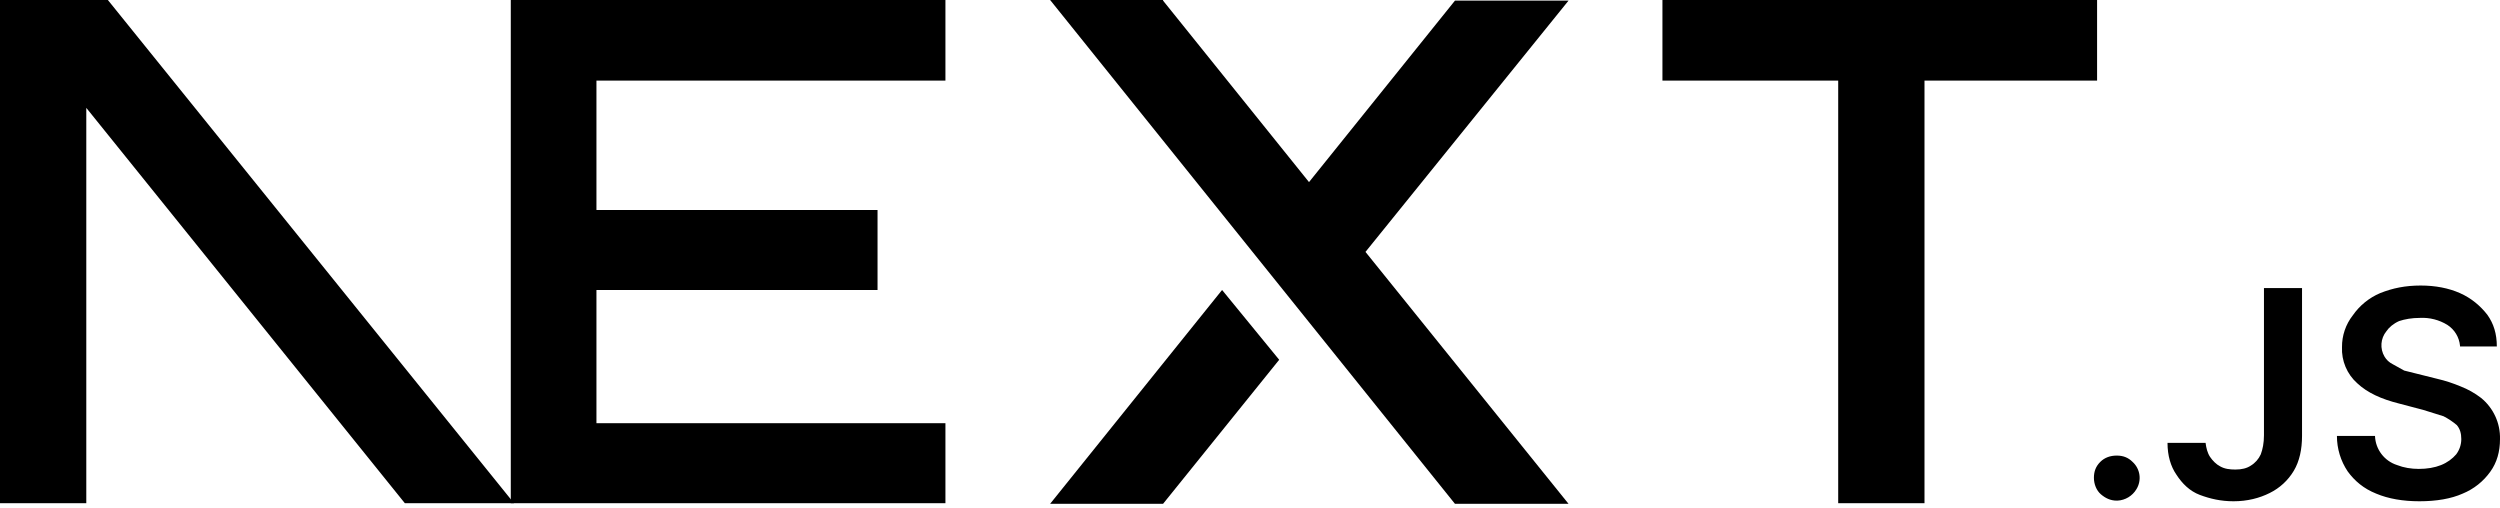
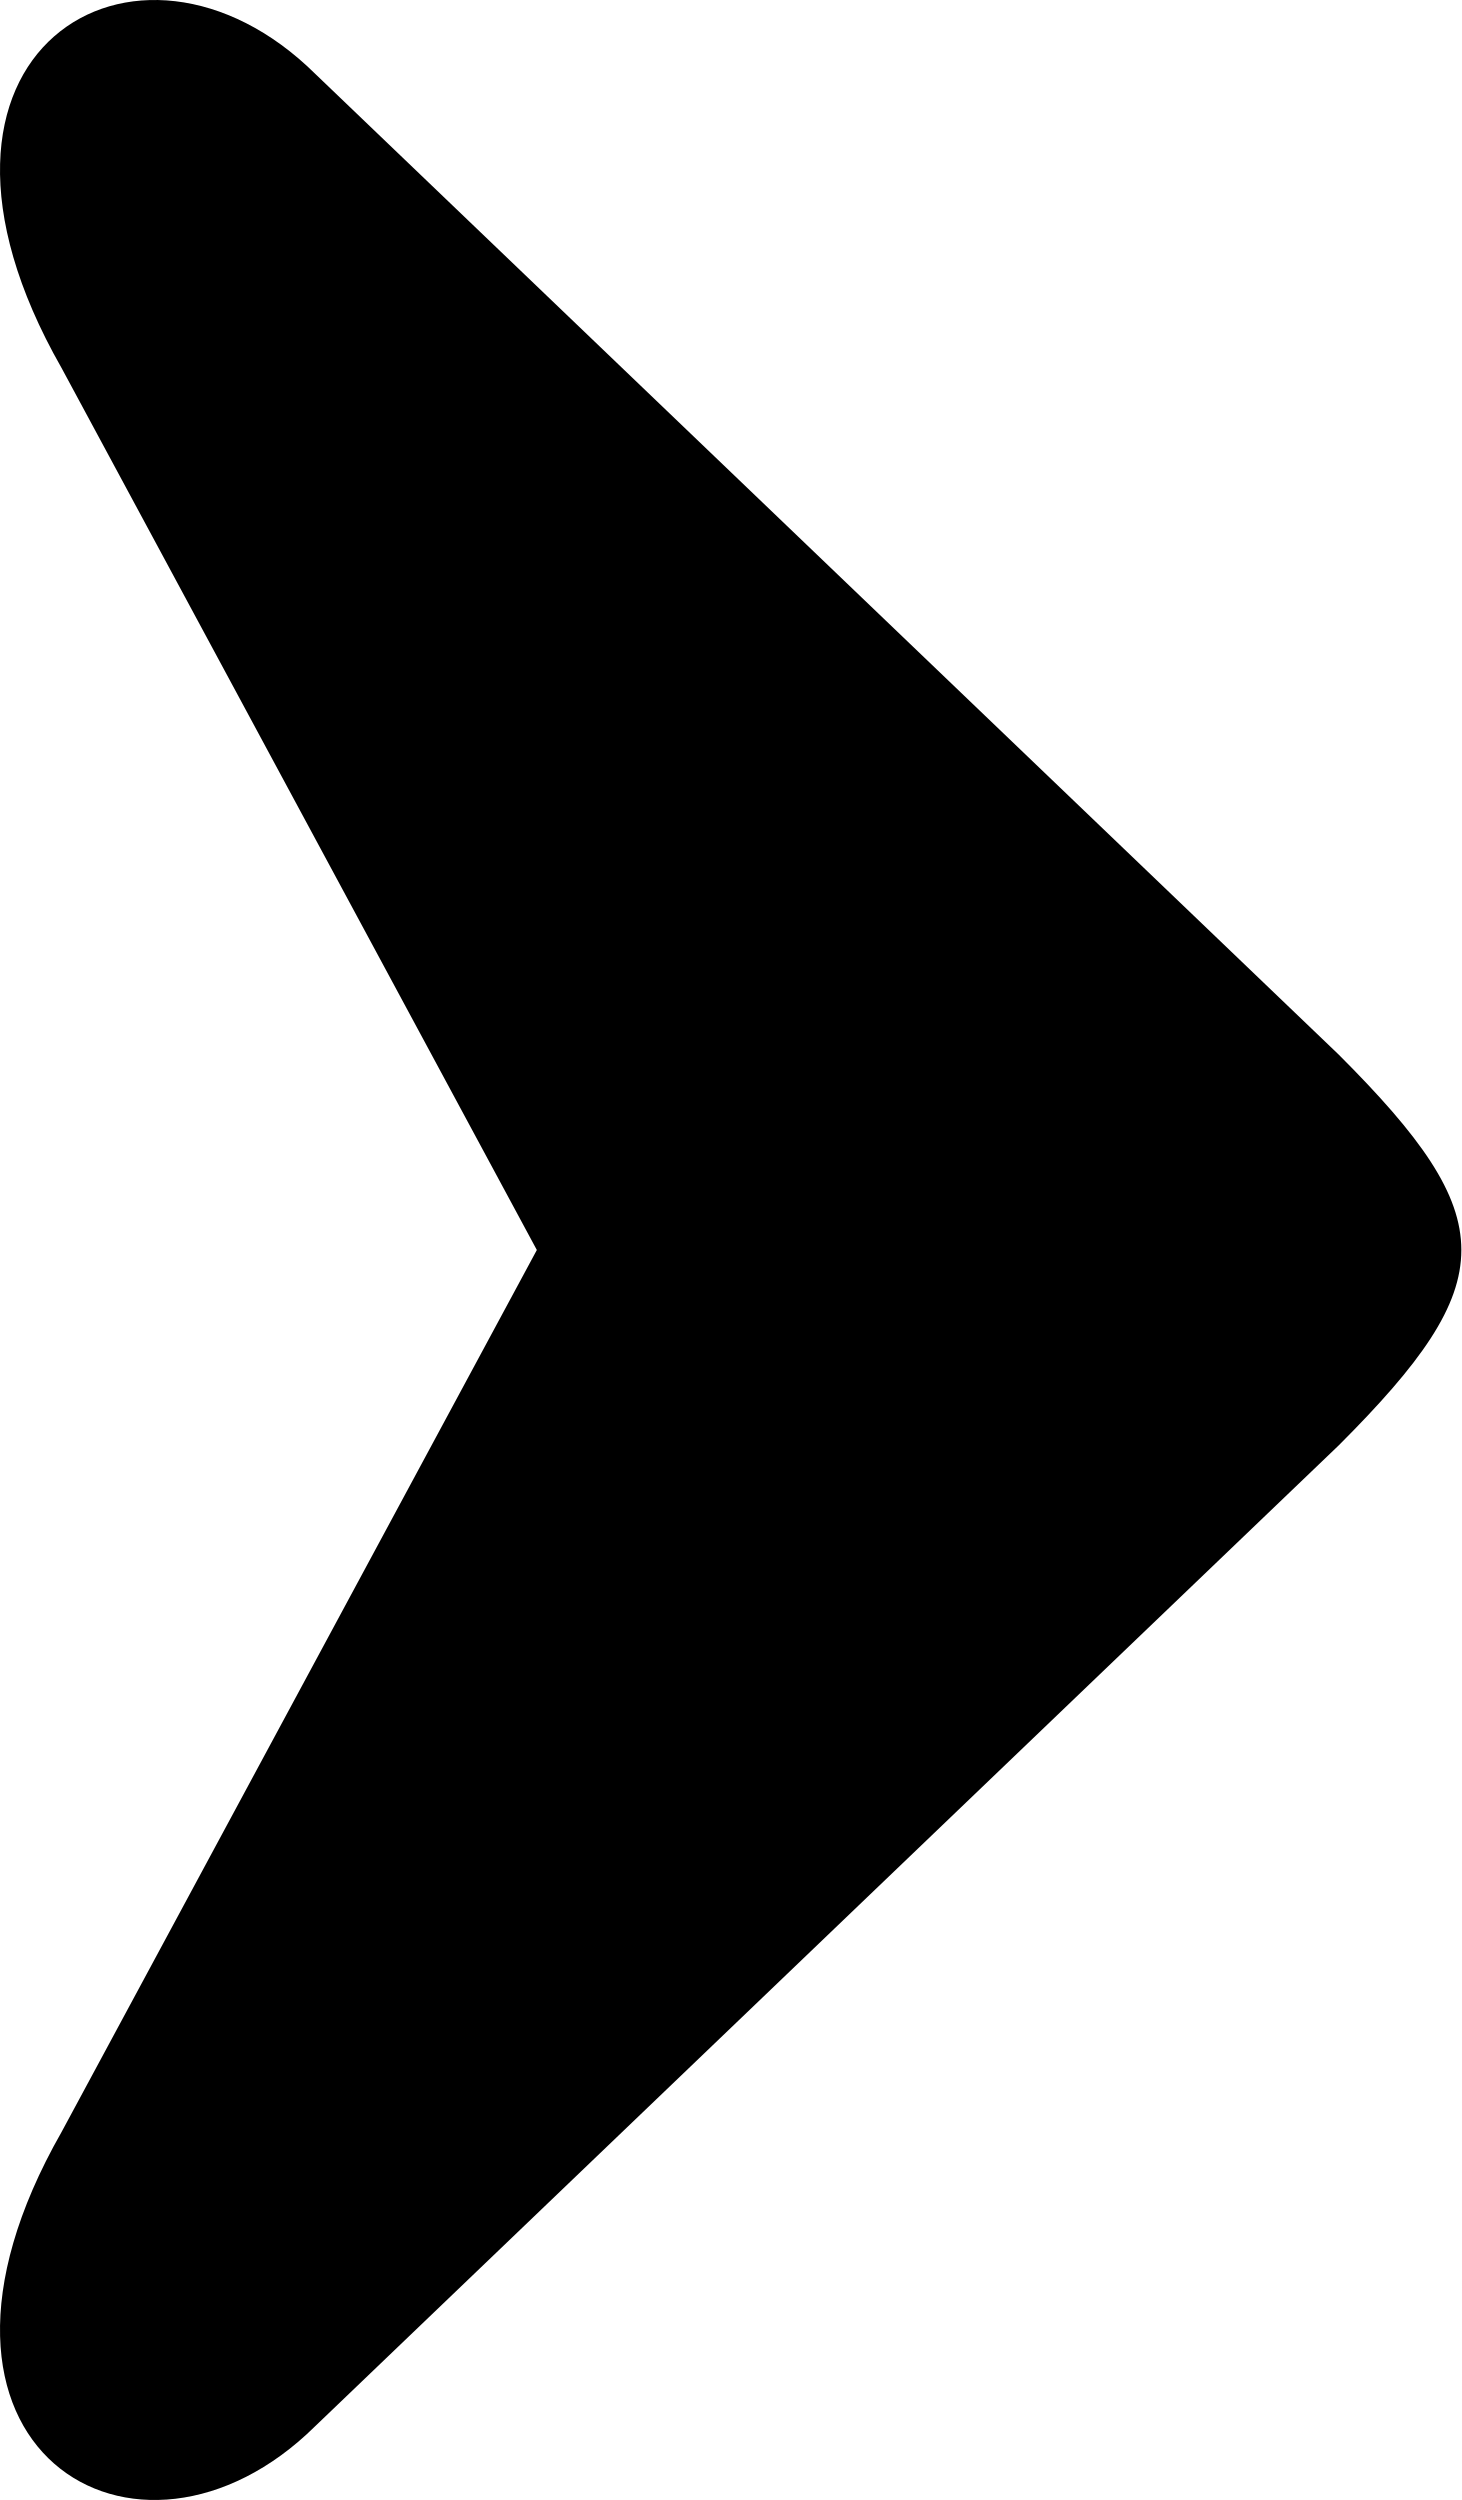
- <svg xmlns="http://www.w3.org/2000/svg" fill="none" viewBox="0 0 394 80">
-   <path fill="#000" d="M262 0h68.5v12.7h-27.2v66.6h-13.6V12.7H262V0ZM149 0v12.7H94v20.4h44.3v12.6H94v21h55v12.6H80.5V0h68.7zm34.3 0h-17.8l63.8 79.4h17.9l-32-39.7 32-39.6h-17.9l-23 28.6-23-28.6zm18.3 56.7-9-11-27.1 33.7h17.8l18.3-22.7z" />
-   <path fill="#000" d="M81 79.3 17 0H0v79.3h13.6V17l50.2 62.3H81Zm252.6-.4c-1 0-1.8-.4-2.5-1s-1.1-1.6-1.1-2.6.3-1.8 1-2.5 1.6-1 2.6-1 1.8.3 2.5 1a3.4 3.4 0 0 1 .6 4.3 3.7 3.7 0 0 1-3 1.8zm23.2-33.5h6v23.3c0 2.1-.4 4-1.3 5.5a9.1 9.1 0 0 1-3.8 3.5c-1.6.8-3.5 1.3-5.7 1.3-2 0-3.7-.4-5.3-1s-2.8-1.8-3.7-3.2c-.9-1.3-1.4-3-1.4-5h6c.1.8.3 1.6.7 2.2s1 1.2 1.6 1.5c.7.4 1.5.5 2.4.5 1 0 1.8-.2 2.4-.6a4 4 0 0 0 1.6-1.8c.3-.8.5-1.8.5-3V45.5zm30.9 9.1a4.4 4.4 0 0 0-2-3.3 7.5 7.5 0 0 0-4.3-1.1c-1.3 0-2.4.2-3.3.5-.9.4-1.6 1-2 1.6a3.5 3.5 0 0 0-.3 4c.3.5.7.9 1.3 1.2l1.8 1 2 .5 3.2.8c1.3.3 2.5.7 3.7 1.2a13 13 0 0 1 3.2 1.8 8.1 8.1 0 0 1 3 6.5c0 2-.5 3.7-1.5 5.1a10 10 0 0 1-4.4 3.5c-1.8.8-4.1 1.2-6.8 1.2-2.6 0-4.9-.4-6.8-1.2-2-.8-3.4-2-4.5-3.5a10 10 0 0 1-1.7-5.6h6a5 5 0 0 0 3.5 4.6c1 .4 2.2.6 3.4.6 1.3 0 2.5-.2 3.5-.6 1-.4 1.8-1 2.4-1.7a4 4 0 0 0 .8-2.4c0-.9-.2-1.6-.7-2.2a11 11 0 0 0-2.1-1.4l-3.2-1-3.8-1c-2.8-.7-5-1.7-6.6-3.2a7.2 7.2 0 0 1-2.4-5.7 8 8 0 0 1 1.7-5 10 10 0 0 1 4.3-3.5c2-.8 4-1.2 6.4-1.2 2.3 0 4.4.4 6.2 1.2 1.8.8 3.2 2 4.3 3.4 1 1.4 1.5 3 1.5 5h-5.8z" />
+ <svg xmlns="http://www.w3.org/2000/svg" shape-rendering="geometricPrecision" text-rendering="geometricPrecision" image-rendering="optimizeQuality" fill-rule="evenodd" clip-rule="evenodd" viewBox="0 0 299 511.517">
+   <path d="M12.579 75.262C-24.314 10.56 28.16-20.832 64.505 15.117L273.92 215.793c33.44 33.44 33.44 46.491 0 79.93L64.505 496.4c-36.345 35.949-88.819 4.557-51.926-60.146l97.261-180.496L12.579 75.262z" />
</svg>
